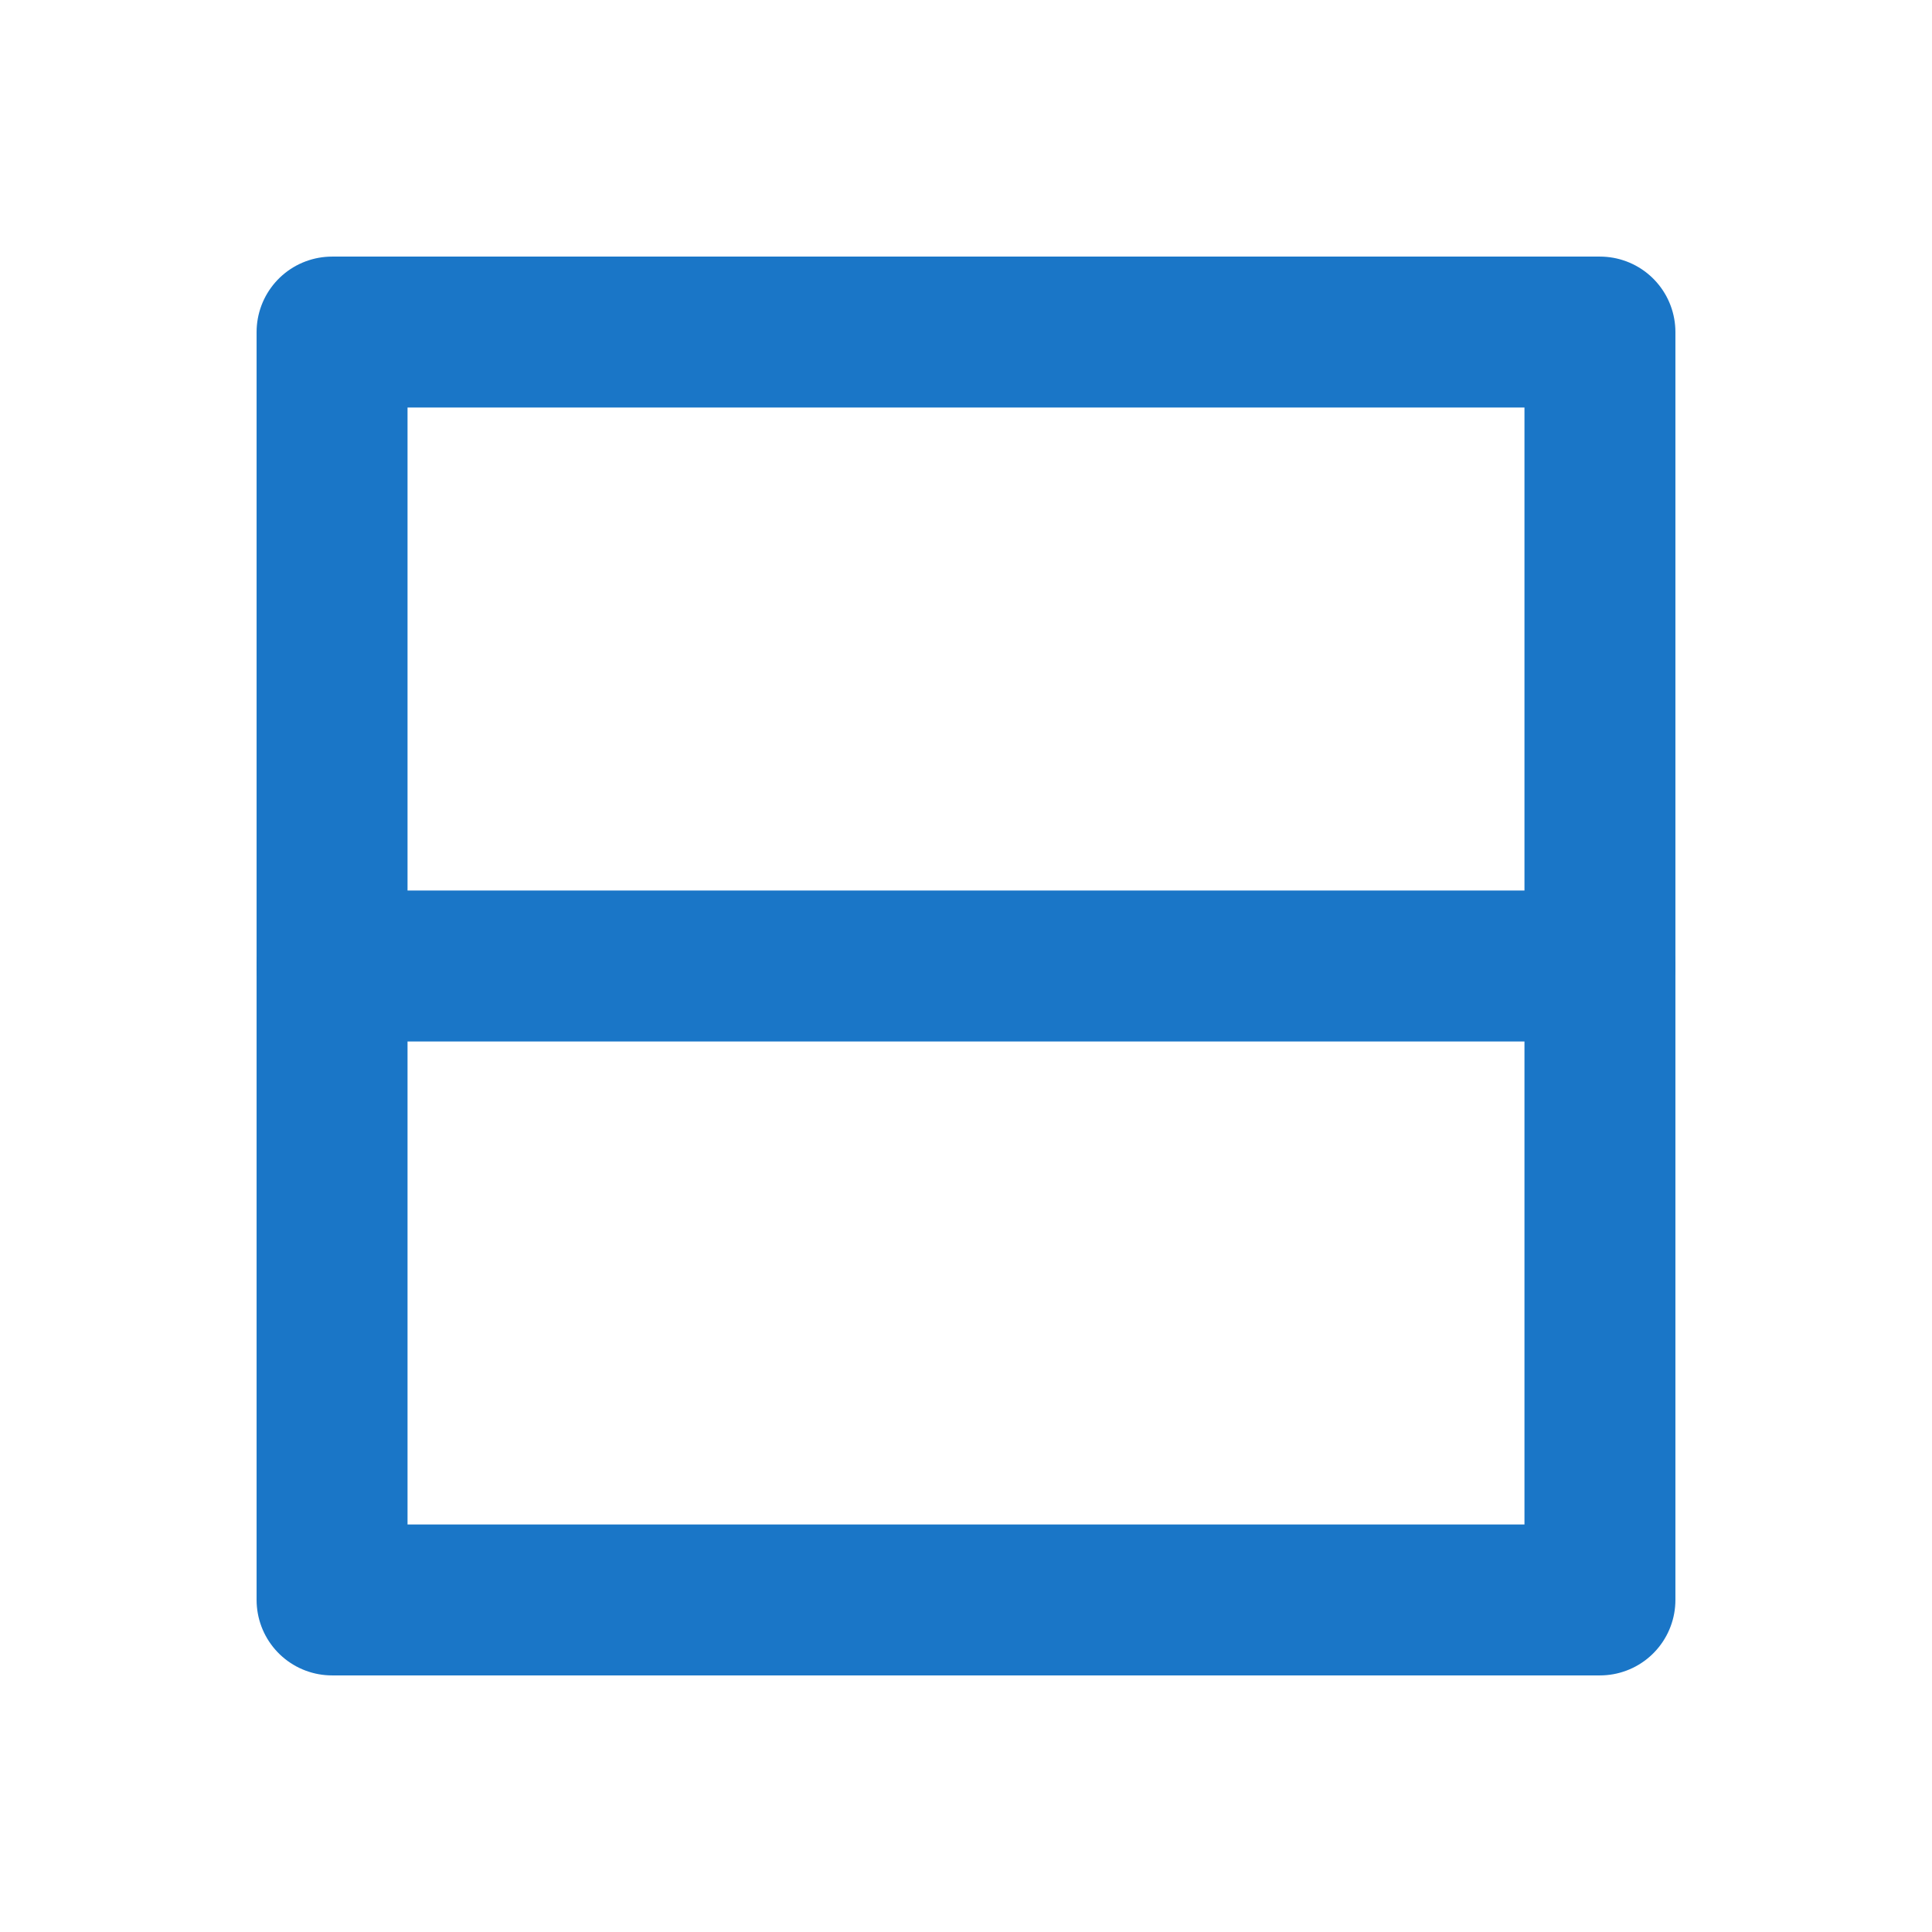
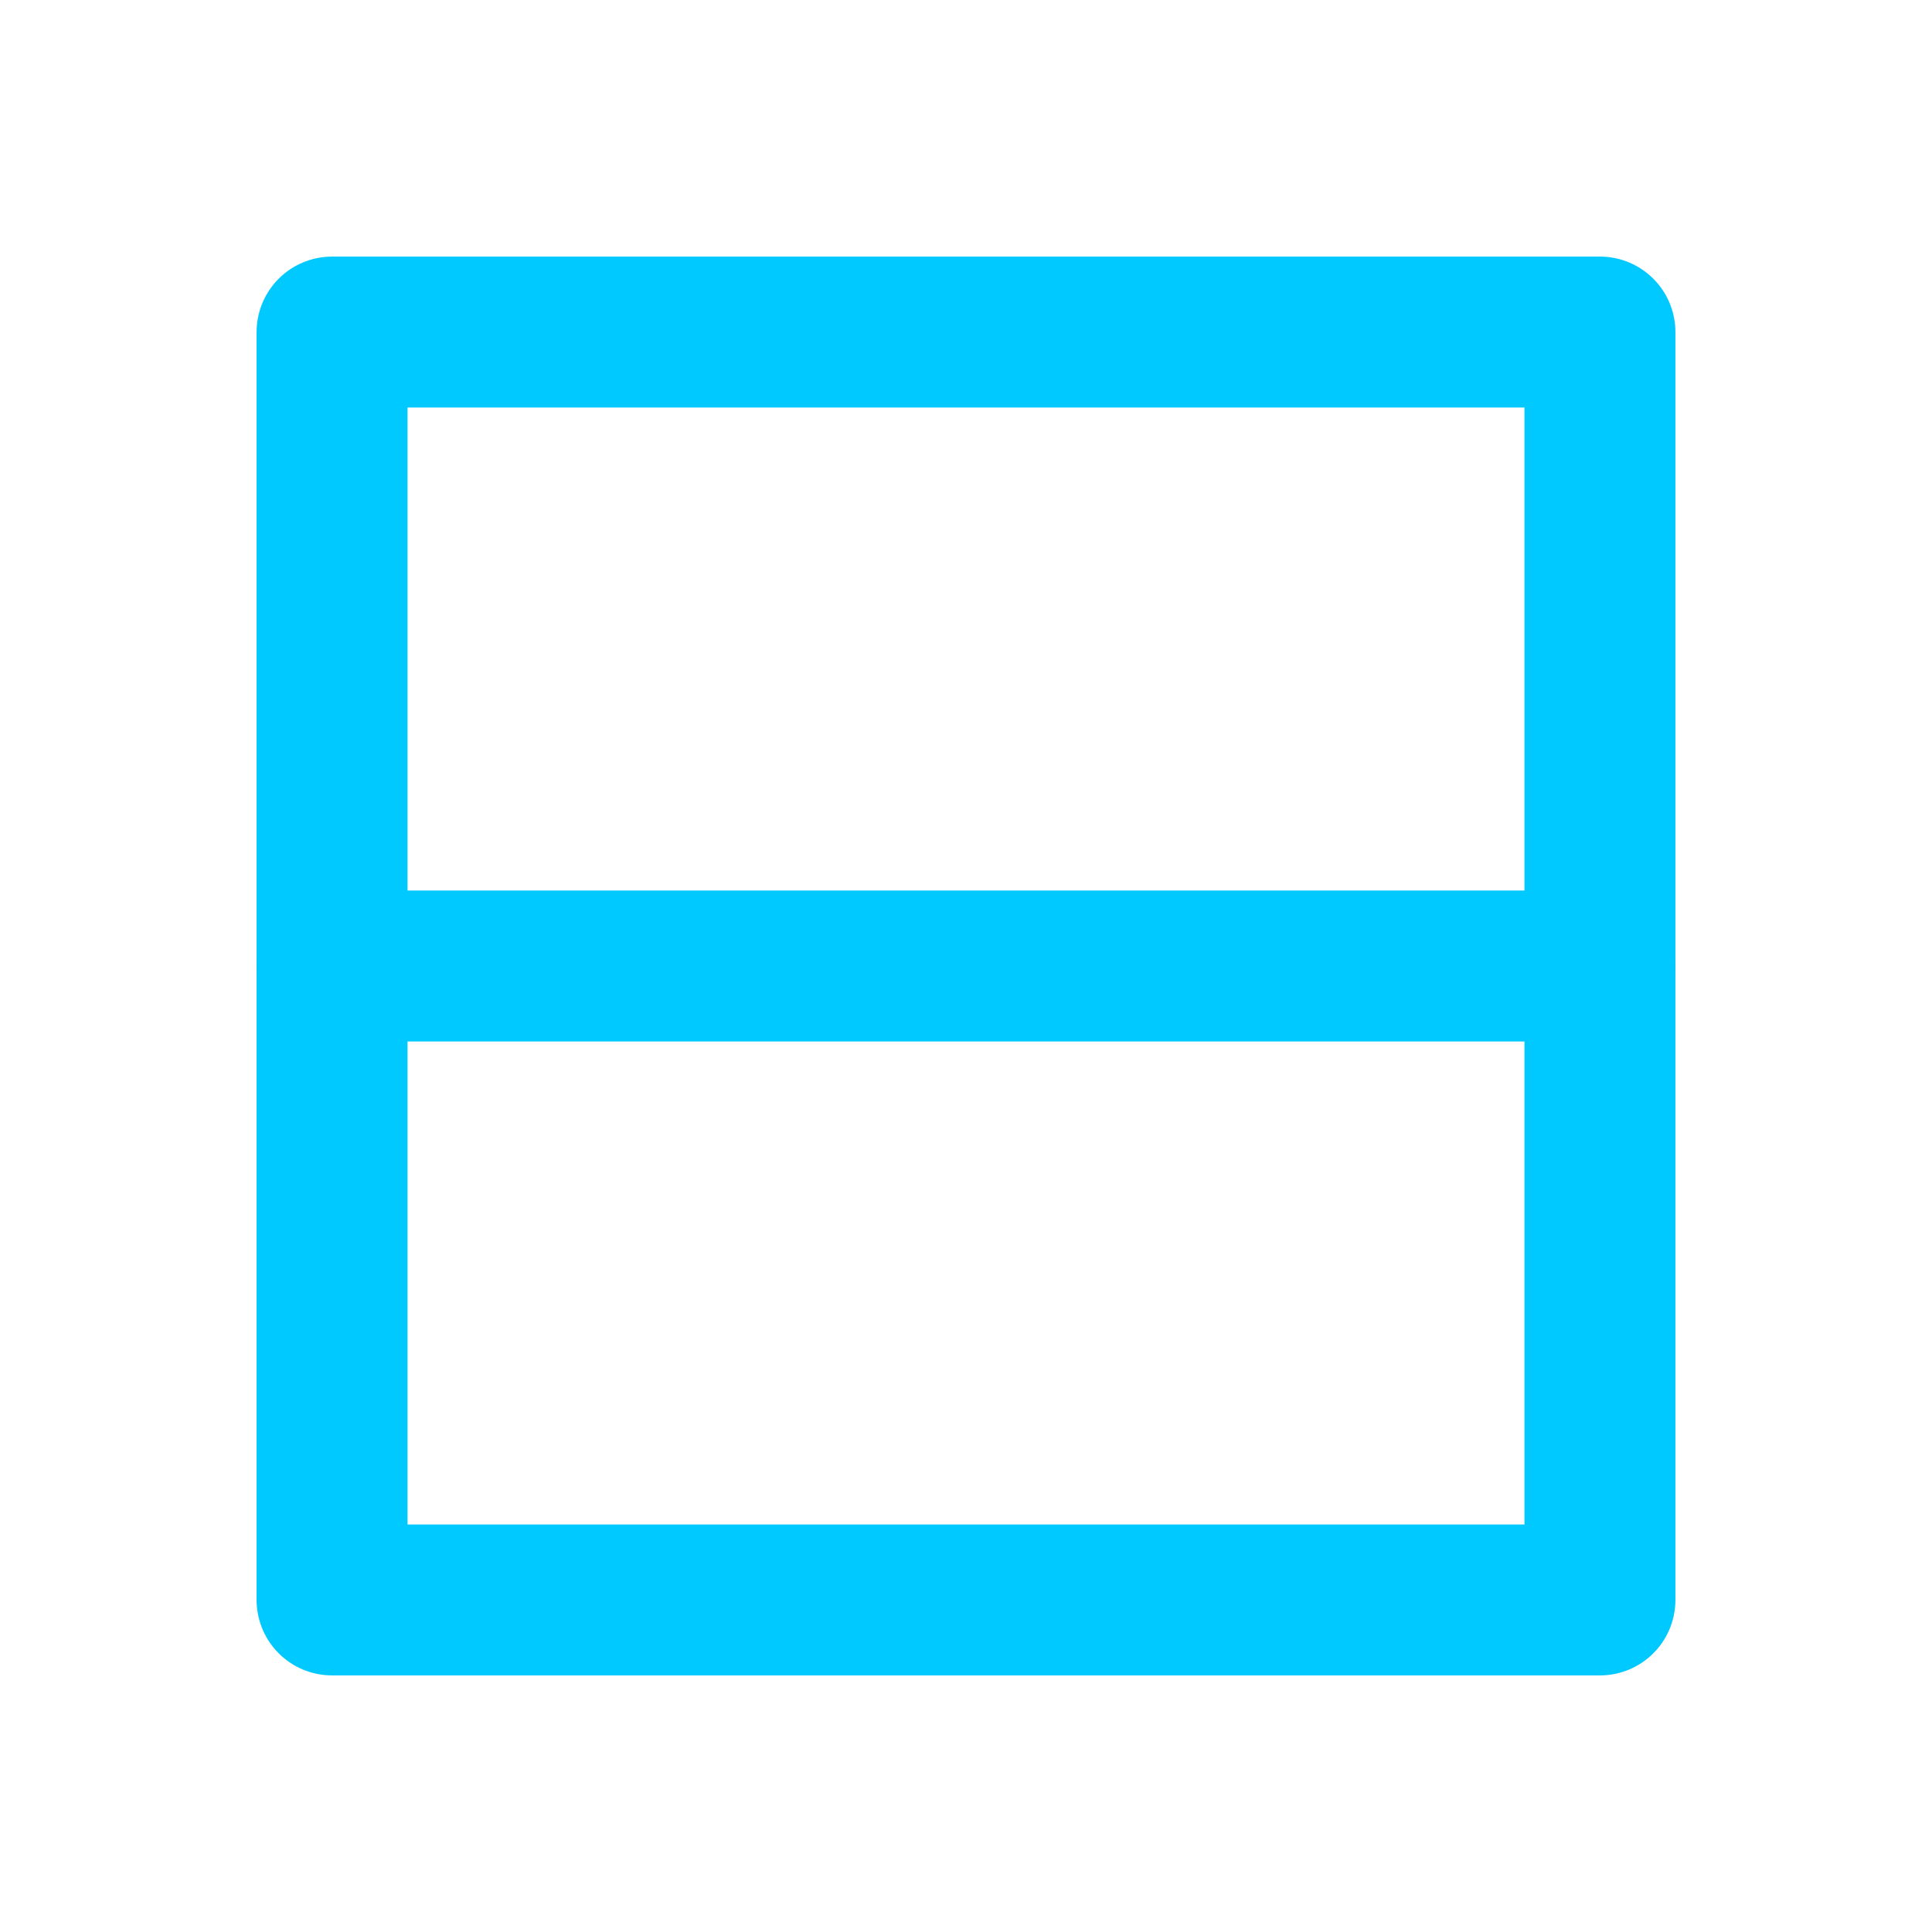
<svg xmlns="http://www.w3.org/2000/svg" enable-background="new 0 0 64 64" id="Layer_1" version="1.1" viewBox="0 0 64 64" xml:space="preserve">
-   <rect fill="none" height="42" stroke="#1A76C7" stroke-linecap="round" stroke-linejoin="round" stroke-miterlimit="10" stroke-width="5" width="42" x="11" y="11" />
-   <line fill="none" stroke="#1A76C7" stroke-linecap="round" stroke-linejoin="round" stroke-miterlimit="10" stroke-width="5" x1="11" x2="53" y1="32" y2="32" />
+   <rect fill="none" height="42" stroke="#00C9FF" stroke-linecap="round" stroke-linejoin="round" stroke-miterlimit="10" stroke-width="5" width="42" x="11" y="11" />
+   <line fill="none" stroke="#00C9FF" stroke-linecap="round" stroke-linejoin="round" stroke-miterlimit="10" stroke-width="5" x1="11" x2="53" y1="32" y2="32" />
</svg>
